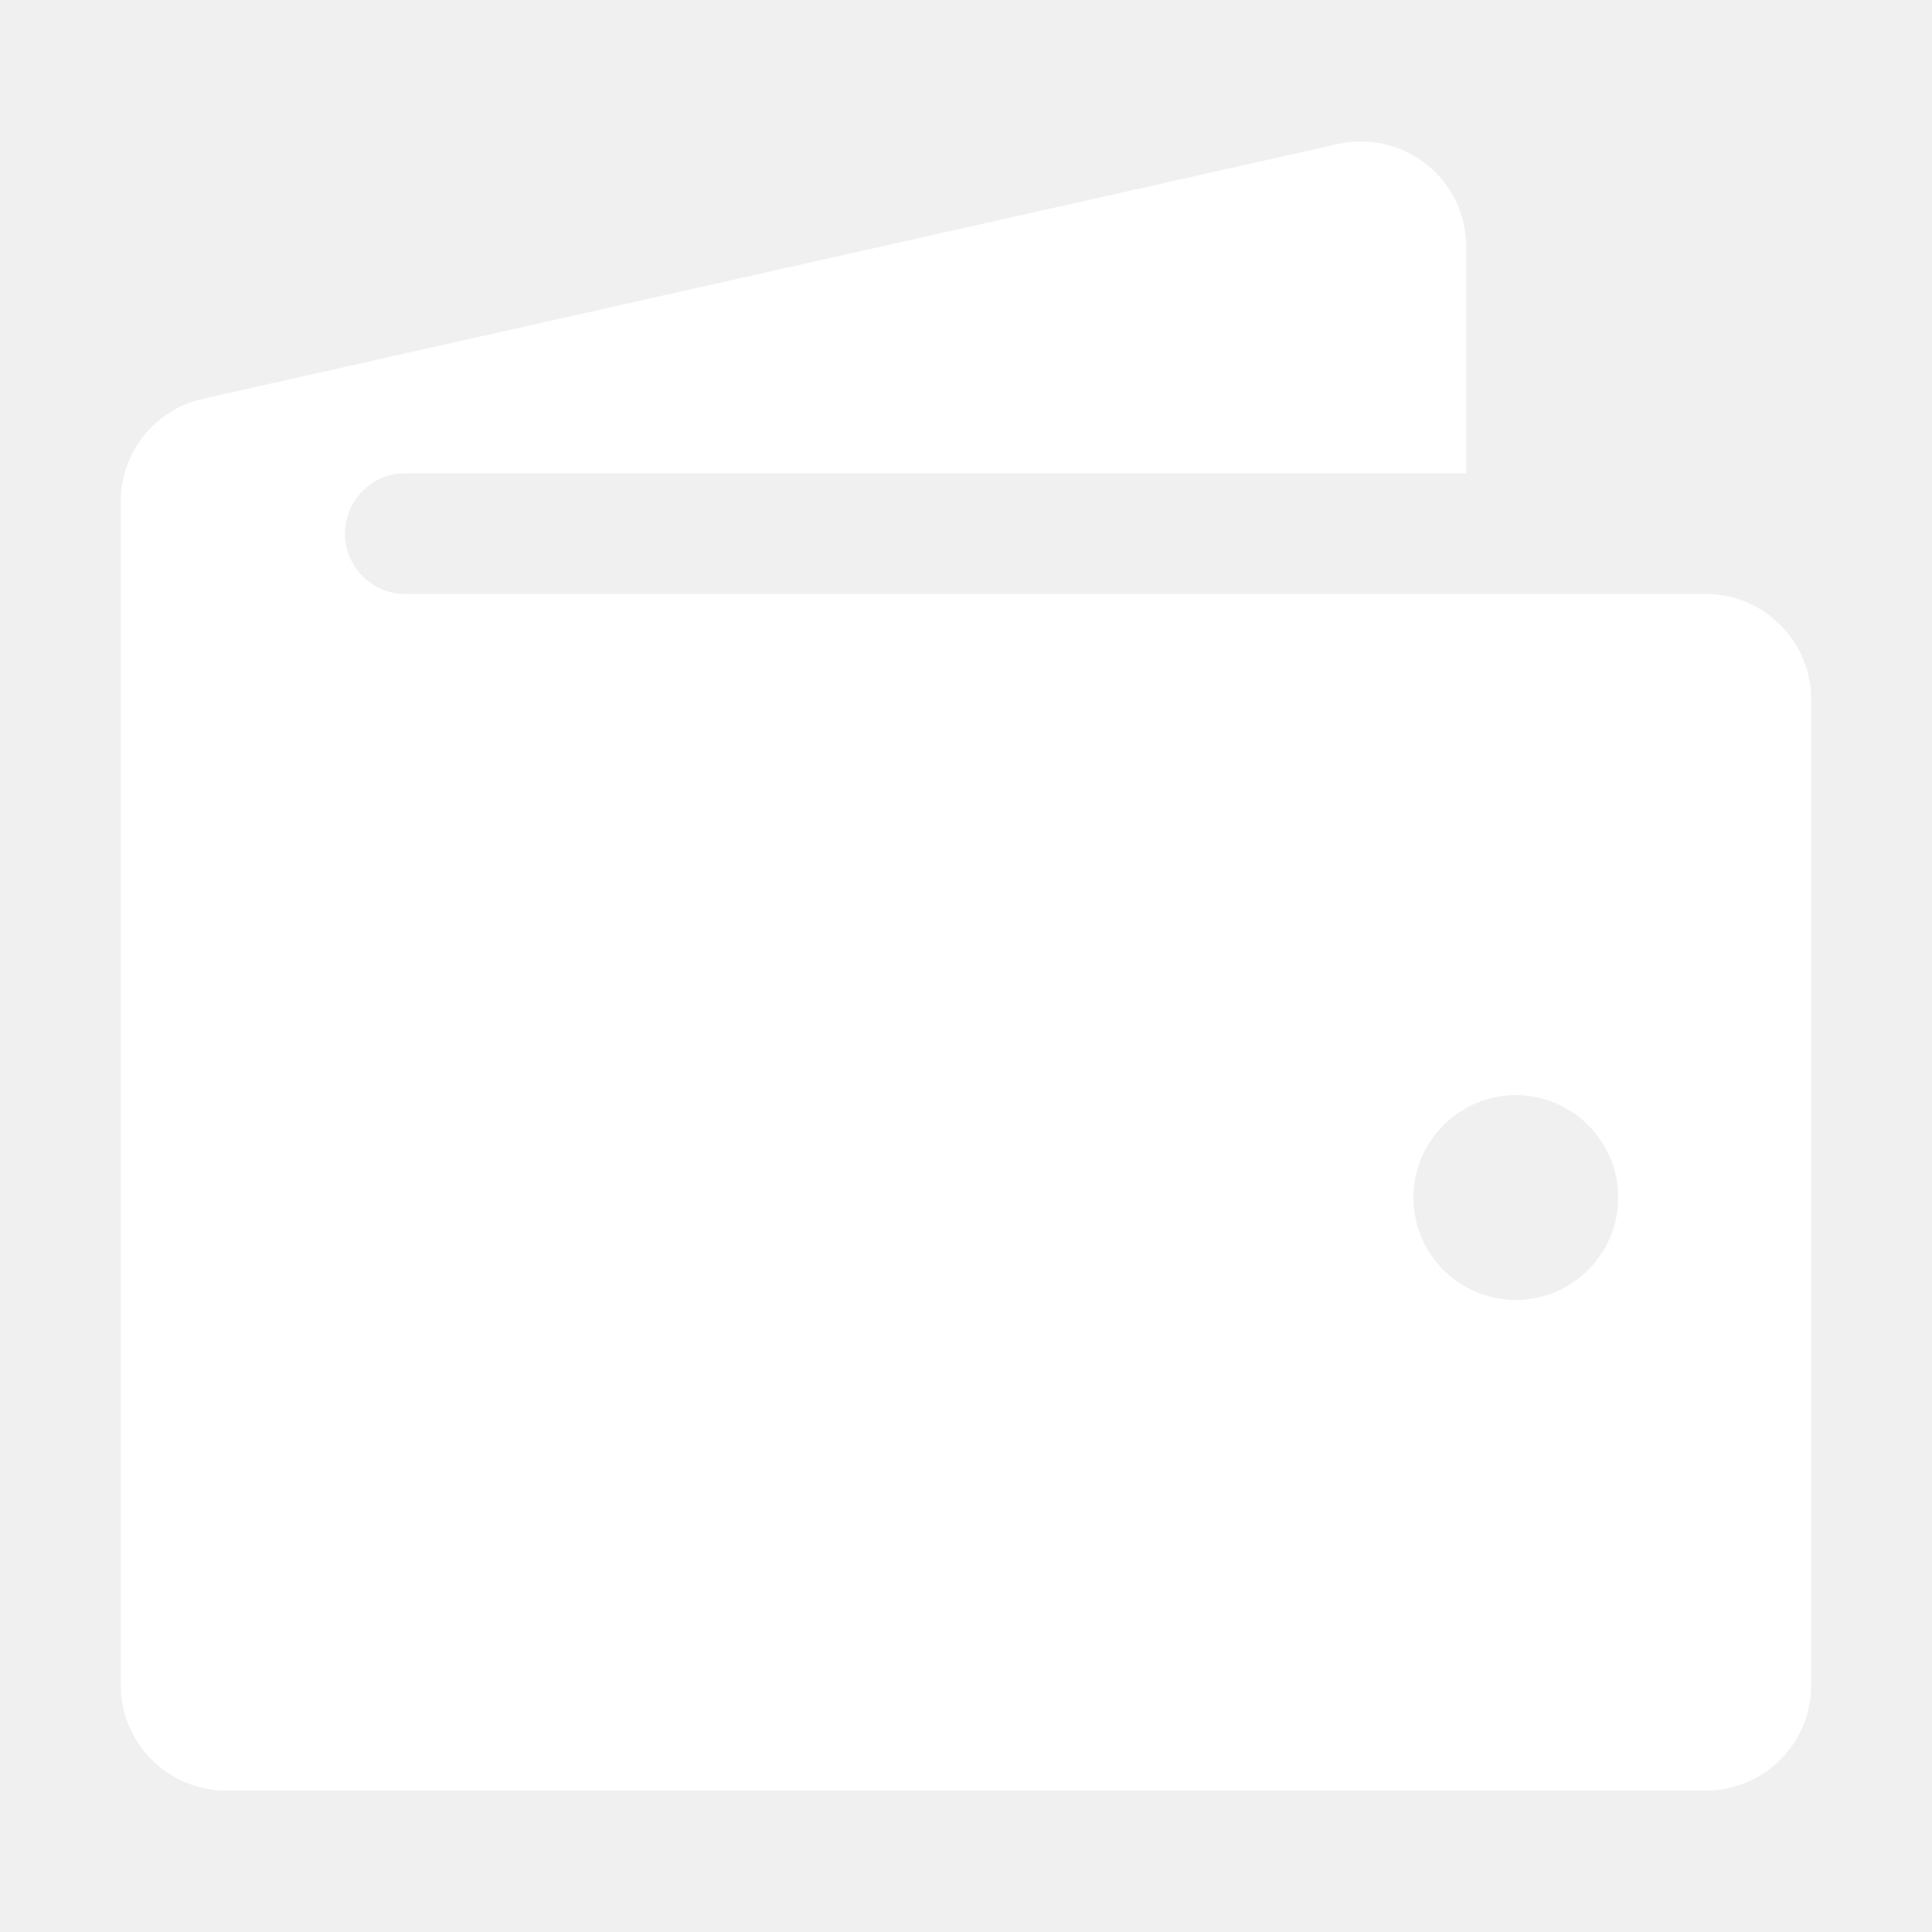
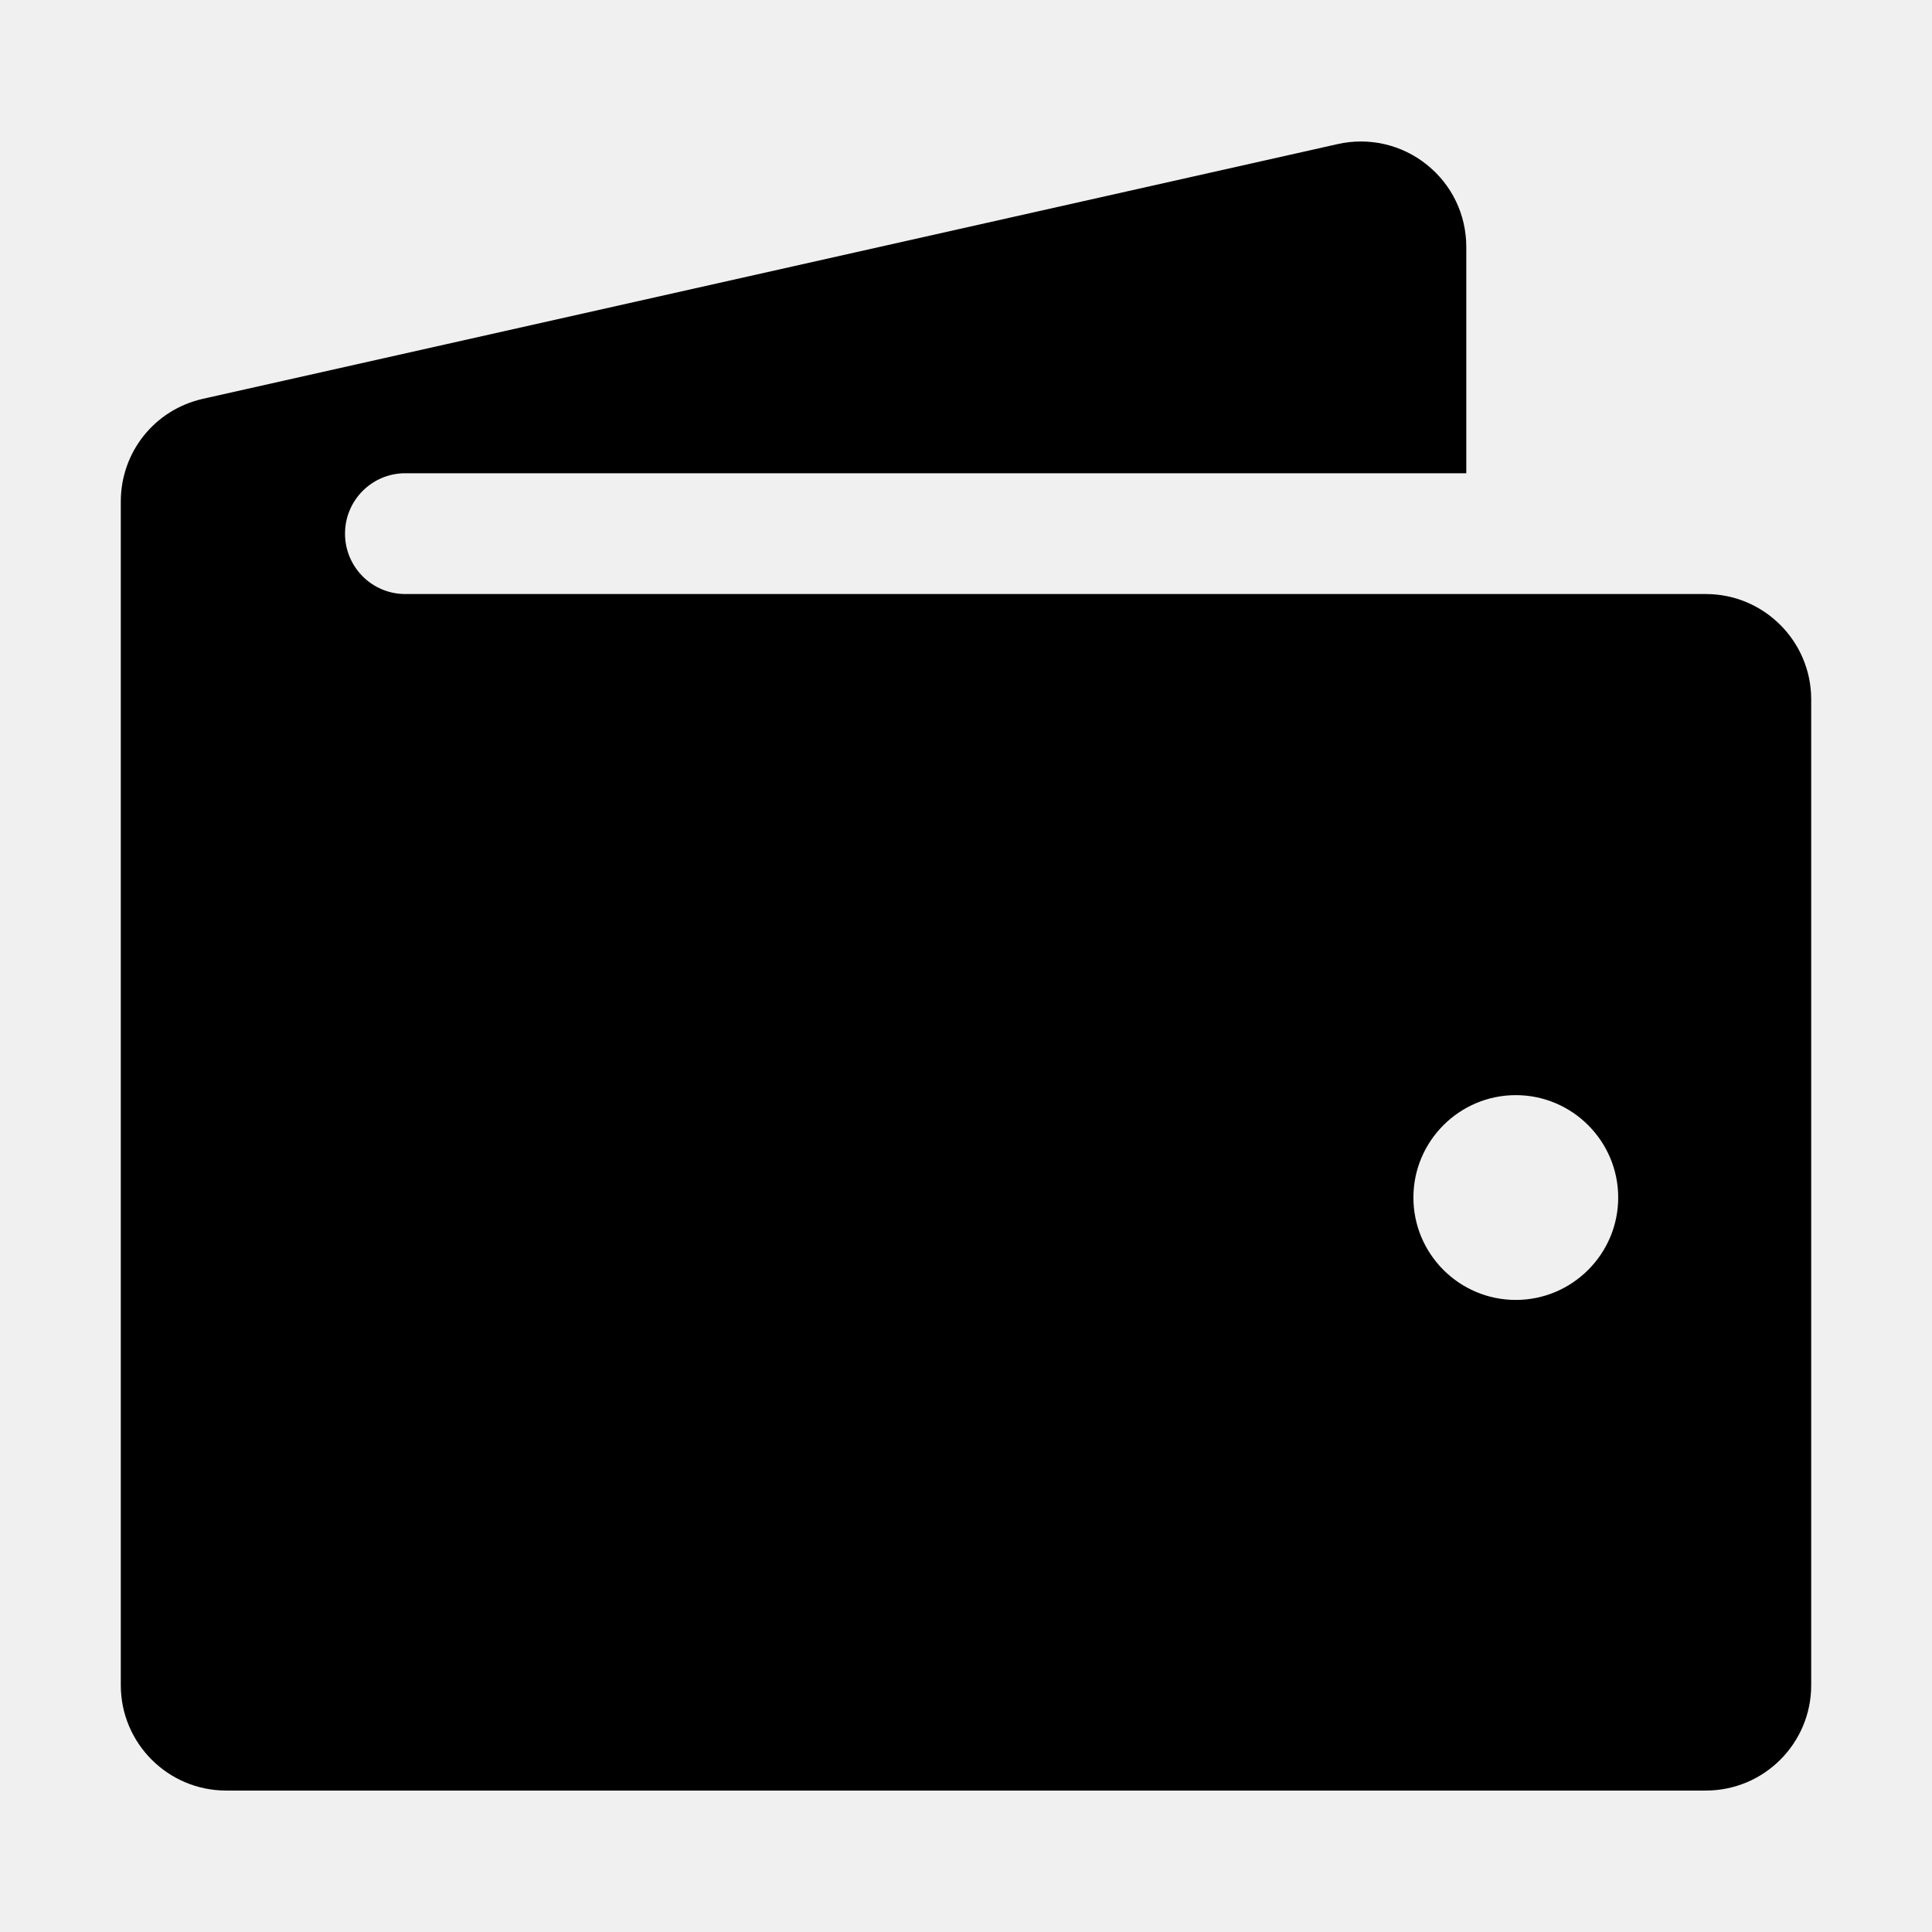
- <svg xmlns="http://www.w3.org/2000/svg" width="19" height="19" viewBox="0 0 19 19" fill="none">
-   <path d="M16.776 5.842H3.986C3.658 5.842 3.393 5.576 3.393 5.248C3.393 4.92 3.658 4.654 3.986 4.654H14.42V2.428C14.42 2.111 14.278 1.816 14.031 1.619C13.783 1.42 13.461 1.348 13.155 1.417L1.996 3.922C1.521 4.029 1.188 4.445 1.188 4.933V16.573C1.188 17.144 1.652 17.609 2.224 17.609H16.776C17.348 17.609 17.812 17.145 17.812 16.573V6.878C17.812 6.307 17.348 5.842 16.776 5.842ZM14.907 12.784C14.351 12.784 13.9 12.332 13.9 11.777C13.9 11.222 14.352 10.77 14.907 10.77C15.462 10.77 15.914 11.222 15.914 11.777C15.914 12.332 15.462 12.784 14.907 12.784Z" fill="white" />
+ <svg xmlns="http://www.w3.org/2000/svg" width="19" height="19" viewBox="0 0 19 19">
+   <path d="M16.776 5.842H3.986C3.658 5.842 3.393 5.576 3.393 5.248C3.393 4.92 3.658 4.654 3.986 4.654H14.42V2.428C14.42 2.111 14.278 1.816 14.031 1.619C13.783 1.42 13.461 1.348 13.155 1.417L1.996 3.922C1.521 4.029 1.188 4.445 1.188 4.933V16.573C1.188 17.144 1.652 17.609 2.224 17.609H16.776C17.348 17.609 17.812 17.145 17.812 16.573V6.878C17.812 6.307 17.348 5.842 16.776 5.842ZM14.907 12.784C14.351 12.784 13.9 12.332 13.9 11.777C13.9 11.222 14.352 10.77 14.907 10.77C15.462 10.77 15.914 11.222 15.914 11.777C15.914 12.332 15.462 12.784 14.907 12.784Z" />
</svg>
